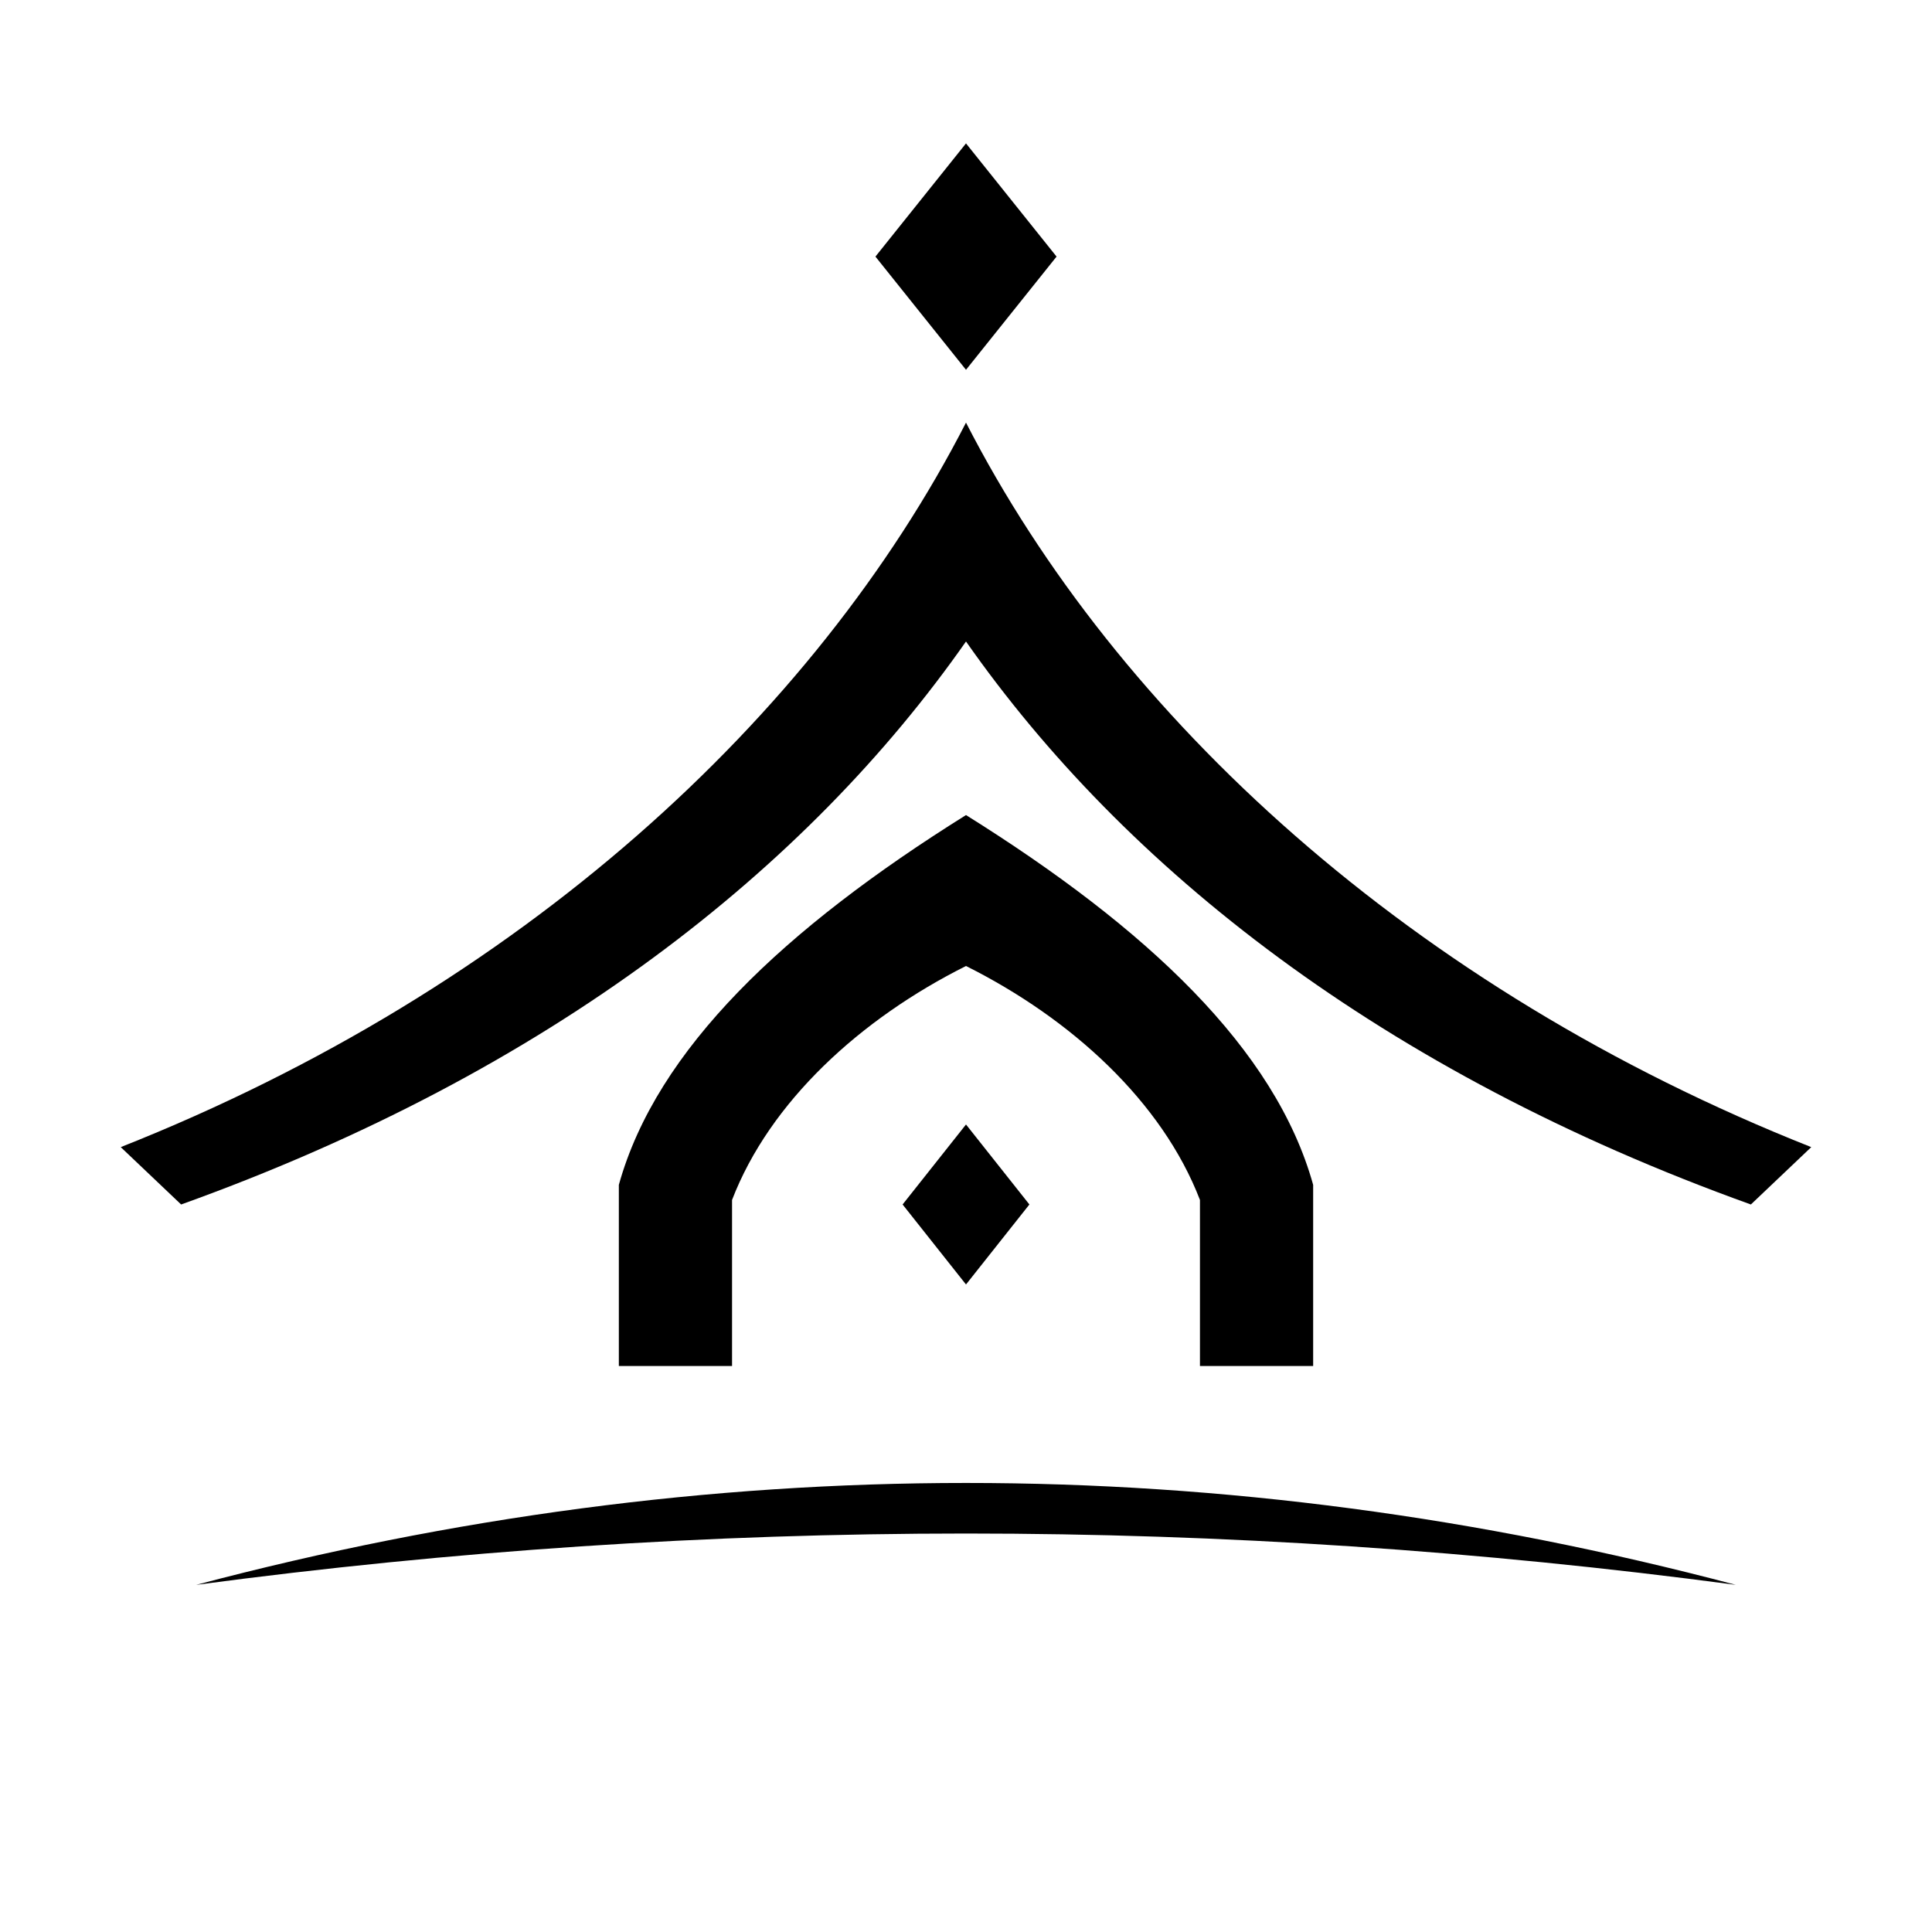
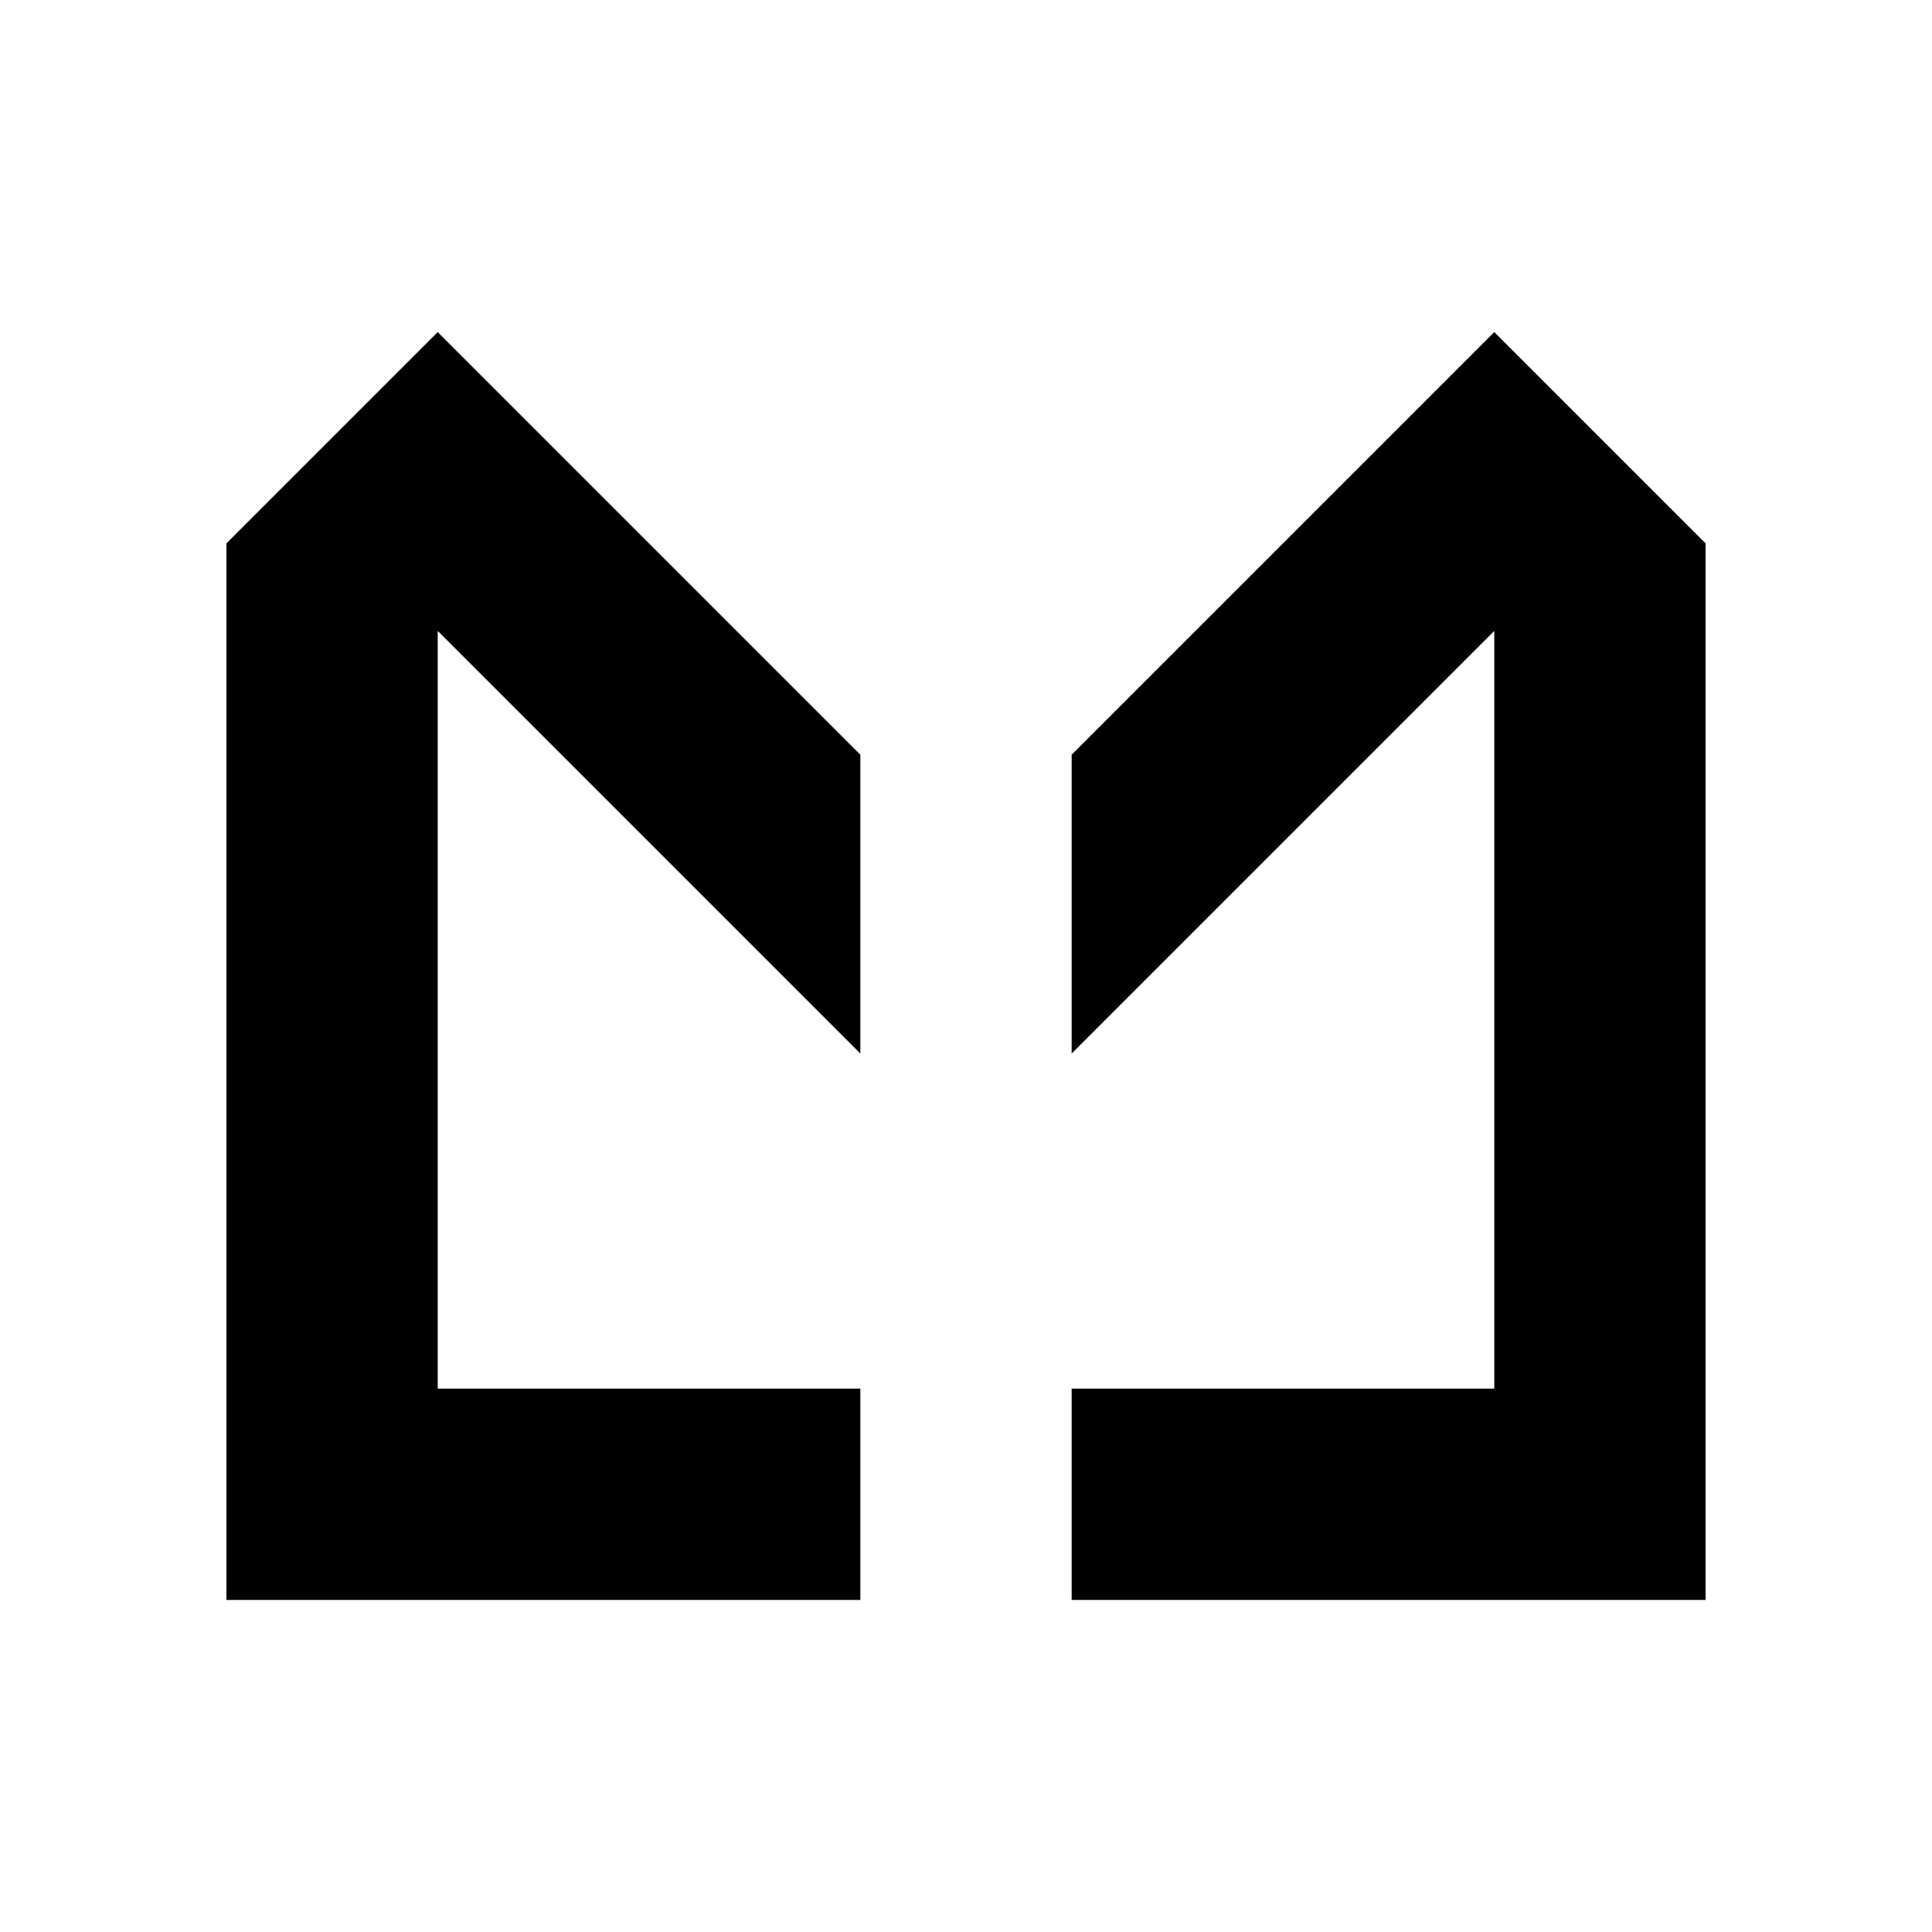
<svg xmlns="http://www.w3.org/2000/svg" viewBox="0 0 128 128" fill="none" role="img" aria-label="Midyaf symbol monochrome">
-   <g>
-     <path d="M 64 9.5 L 70 17 L 64 24.5 L 58 17 Z" fill="currentColor" />
-     <path d="M 64 28 C 54 47.5 34.5 65.5 8 76 L 12 79.8 C 36.5 71 53.5 57.5 64 42.5 C 74.5 57.5 91.5 71 116 79.8 L 120 76 C 93.5 65.5 74 47.5 64 28 Z" fill="currentColor" />
-     <path d="M 64 54 C 52 61.5 43.5 69.5 41 78.5 L 41 90.5 L 48.5 90.5 L 48.5 79.5 C 51 73 57 67.5 64 64 C 71 67.5 77 73 79.5 79.5 L 79.5 90.5 L 87 90.5 L 87 78.5 C 84.5 69.5 76 61.5 64 54 Z" fill="currentColor" />
-     <path d="M 64 74.5 L 68.2 79.8 L 64 85.1 L 59.8 79.8 Z" fill="currentColor" />
-     <path d="M 13 105 Q 64 91.5 115 105 Q 64 98.2 13 105 Z" fill="currentColor" />
+   <g fill="currentColor">
+     <path d="M 15 36 L 29 22 L 57 50 L 57 69.8 L 29 41.8 L 29 92 L 57 92 L 57 106 L 15 106 Z" />
+     <path d="M 113 36 L 99 22 L 71 50 L 71 69.8 L 99 41.8 L 99 92 L 71 92 L 71 106 L 113 106 Z" />
  </g>
</svg>
